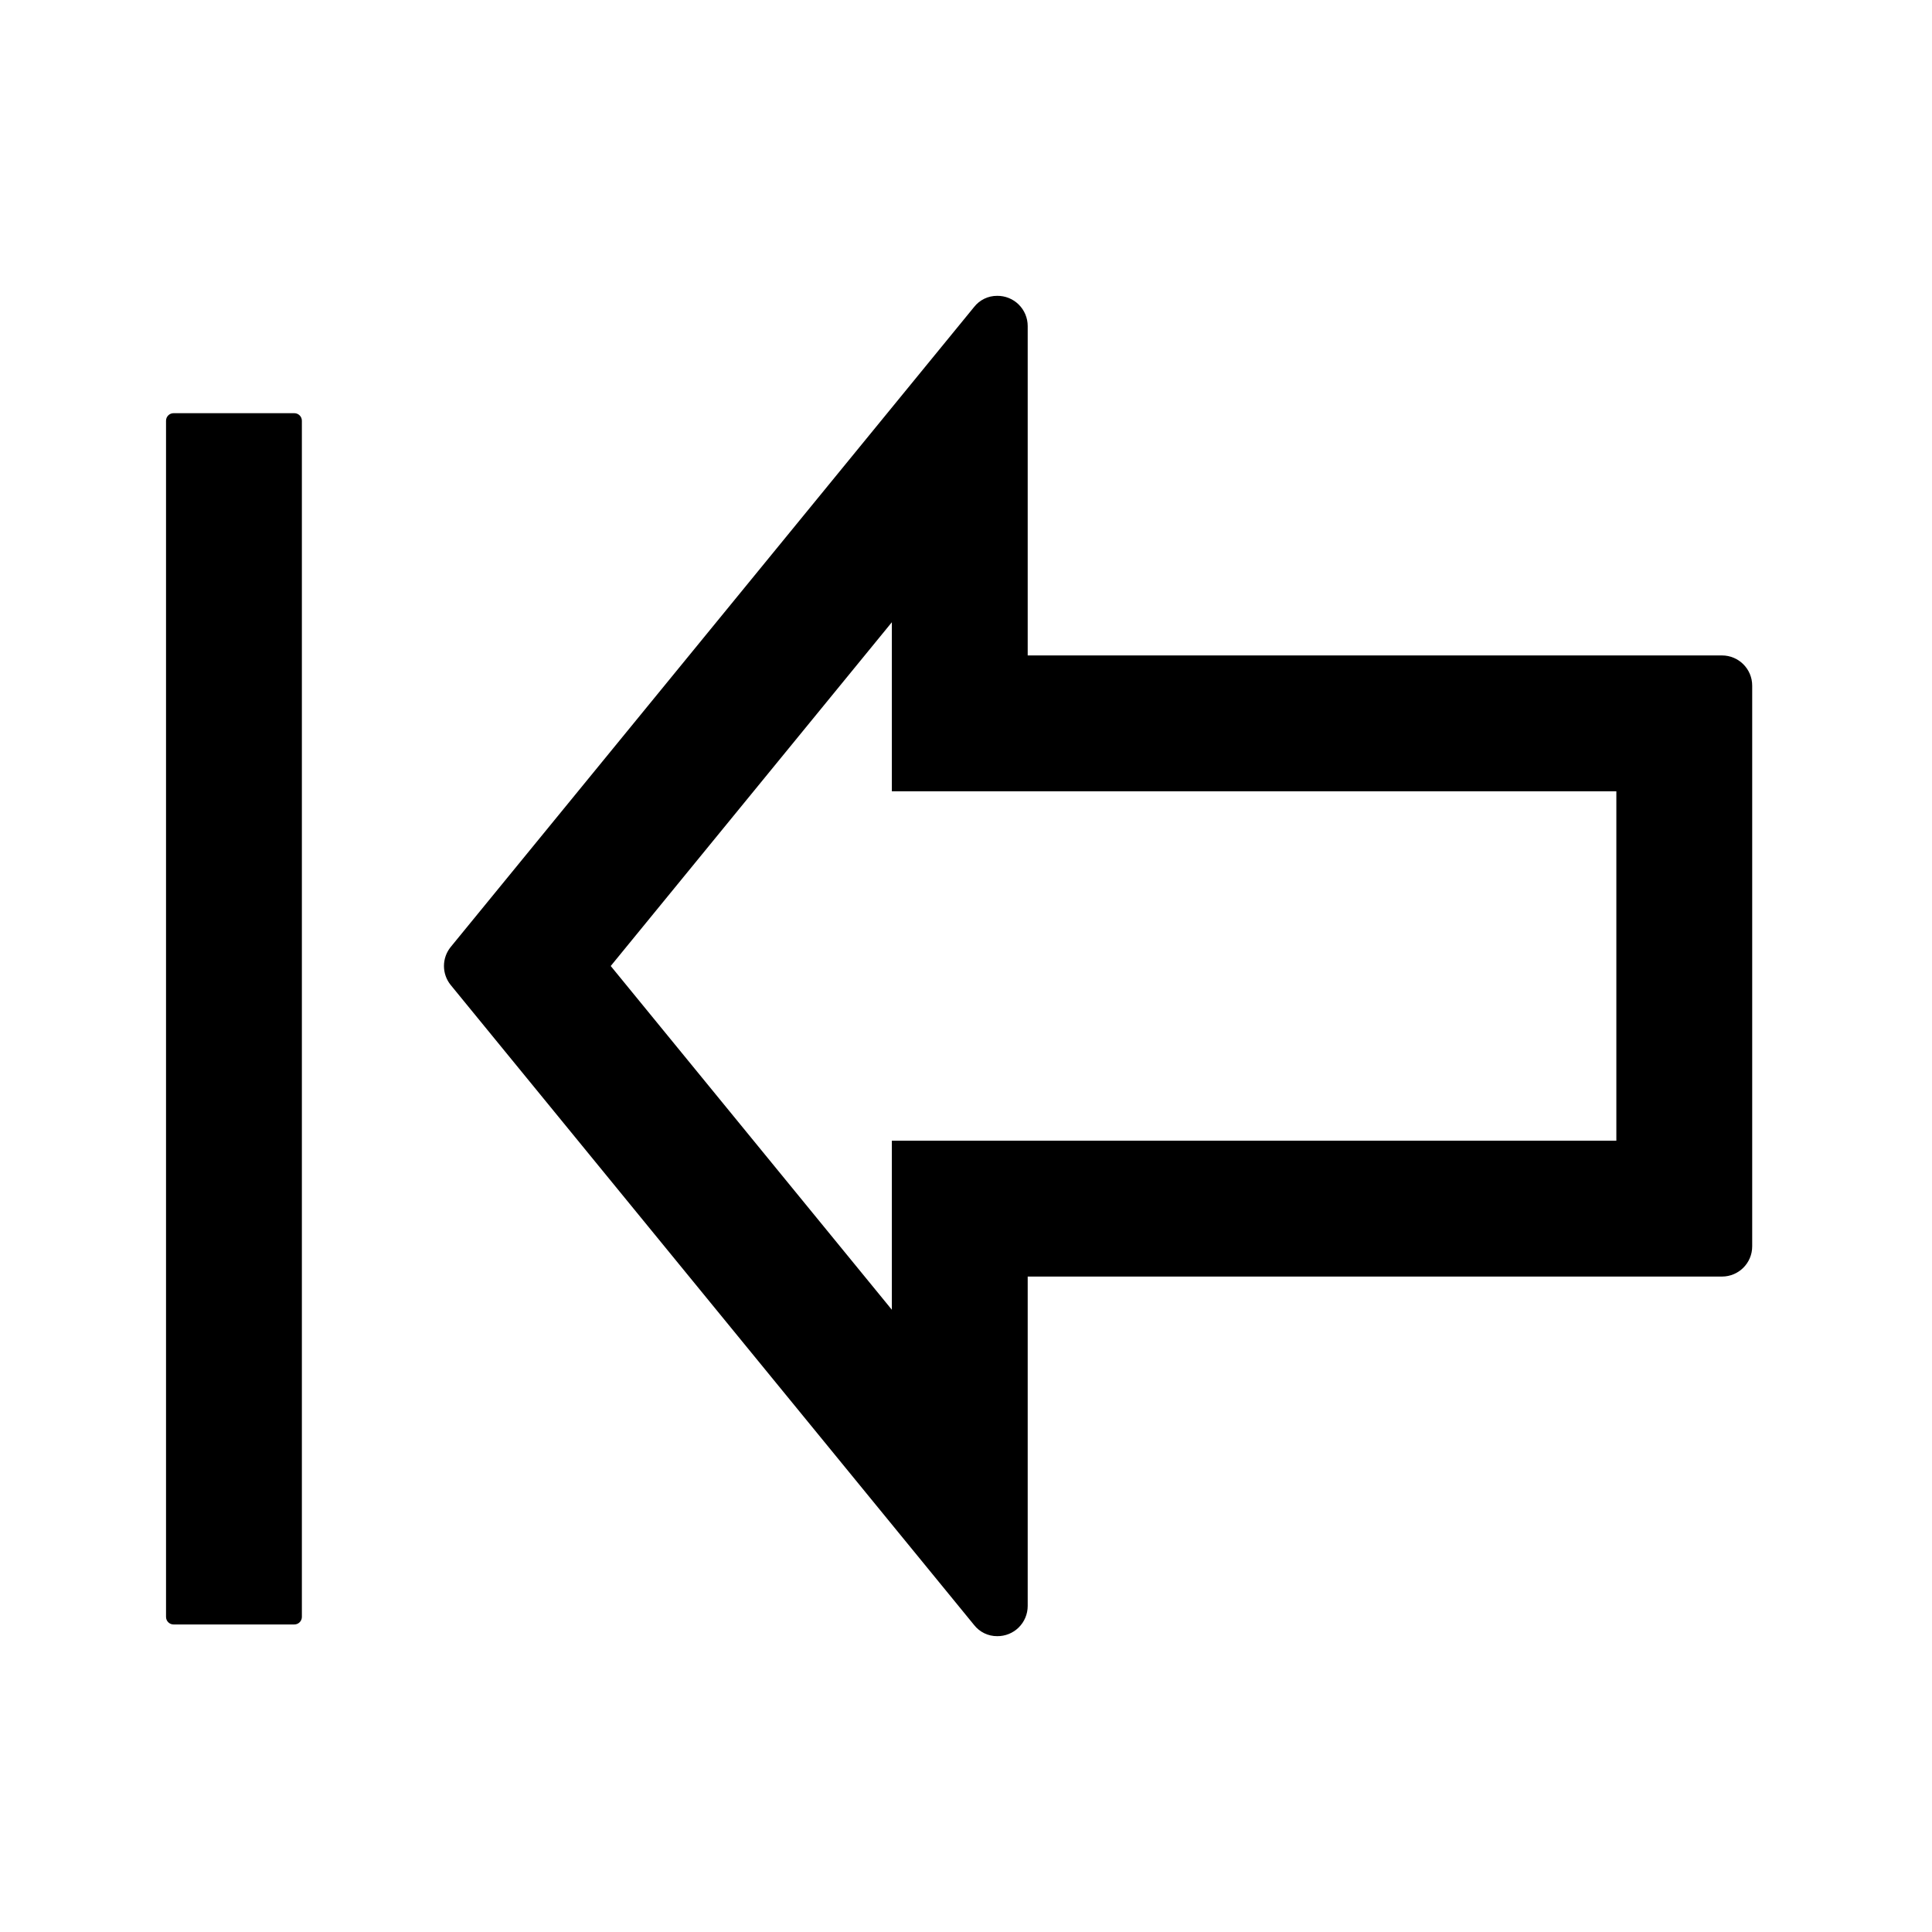
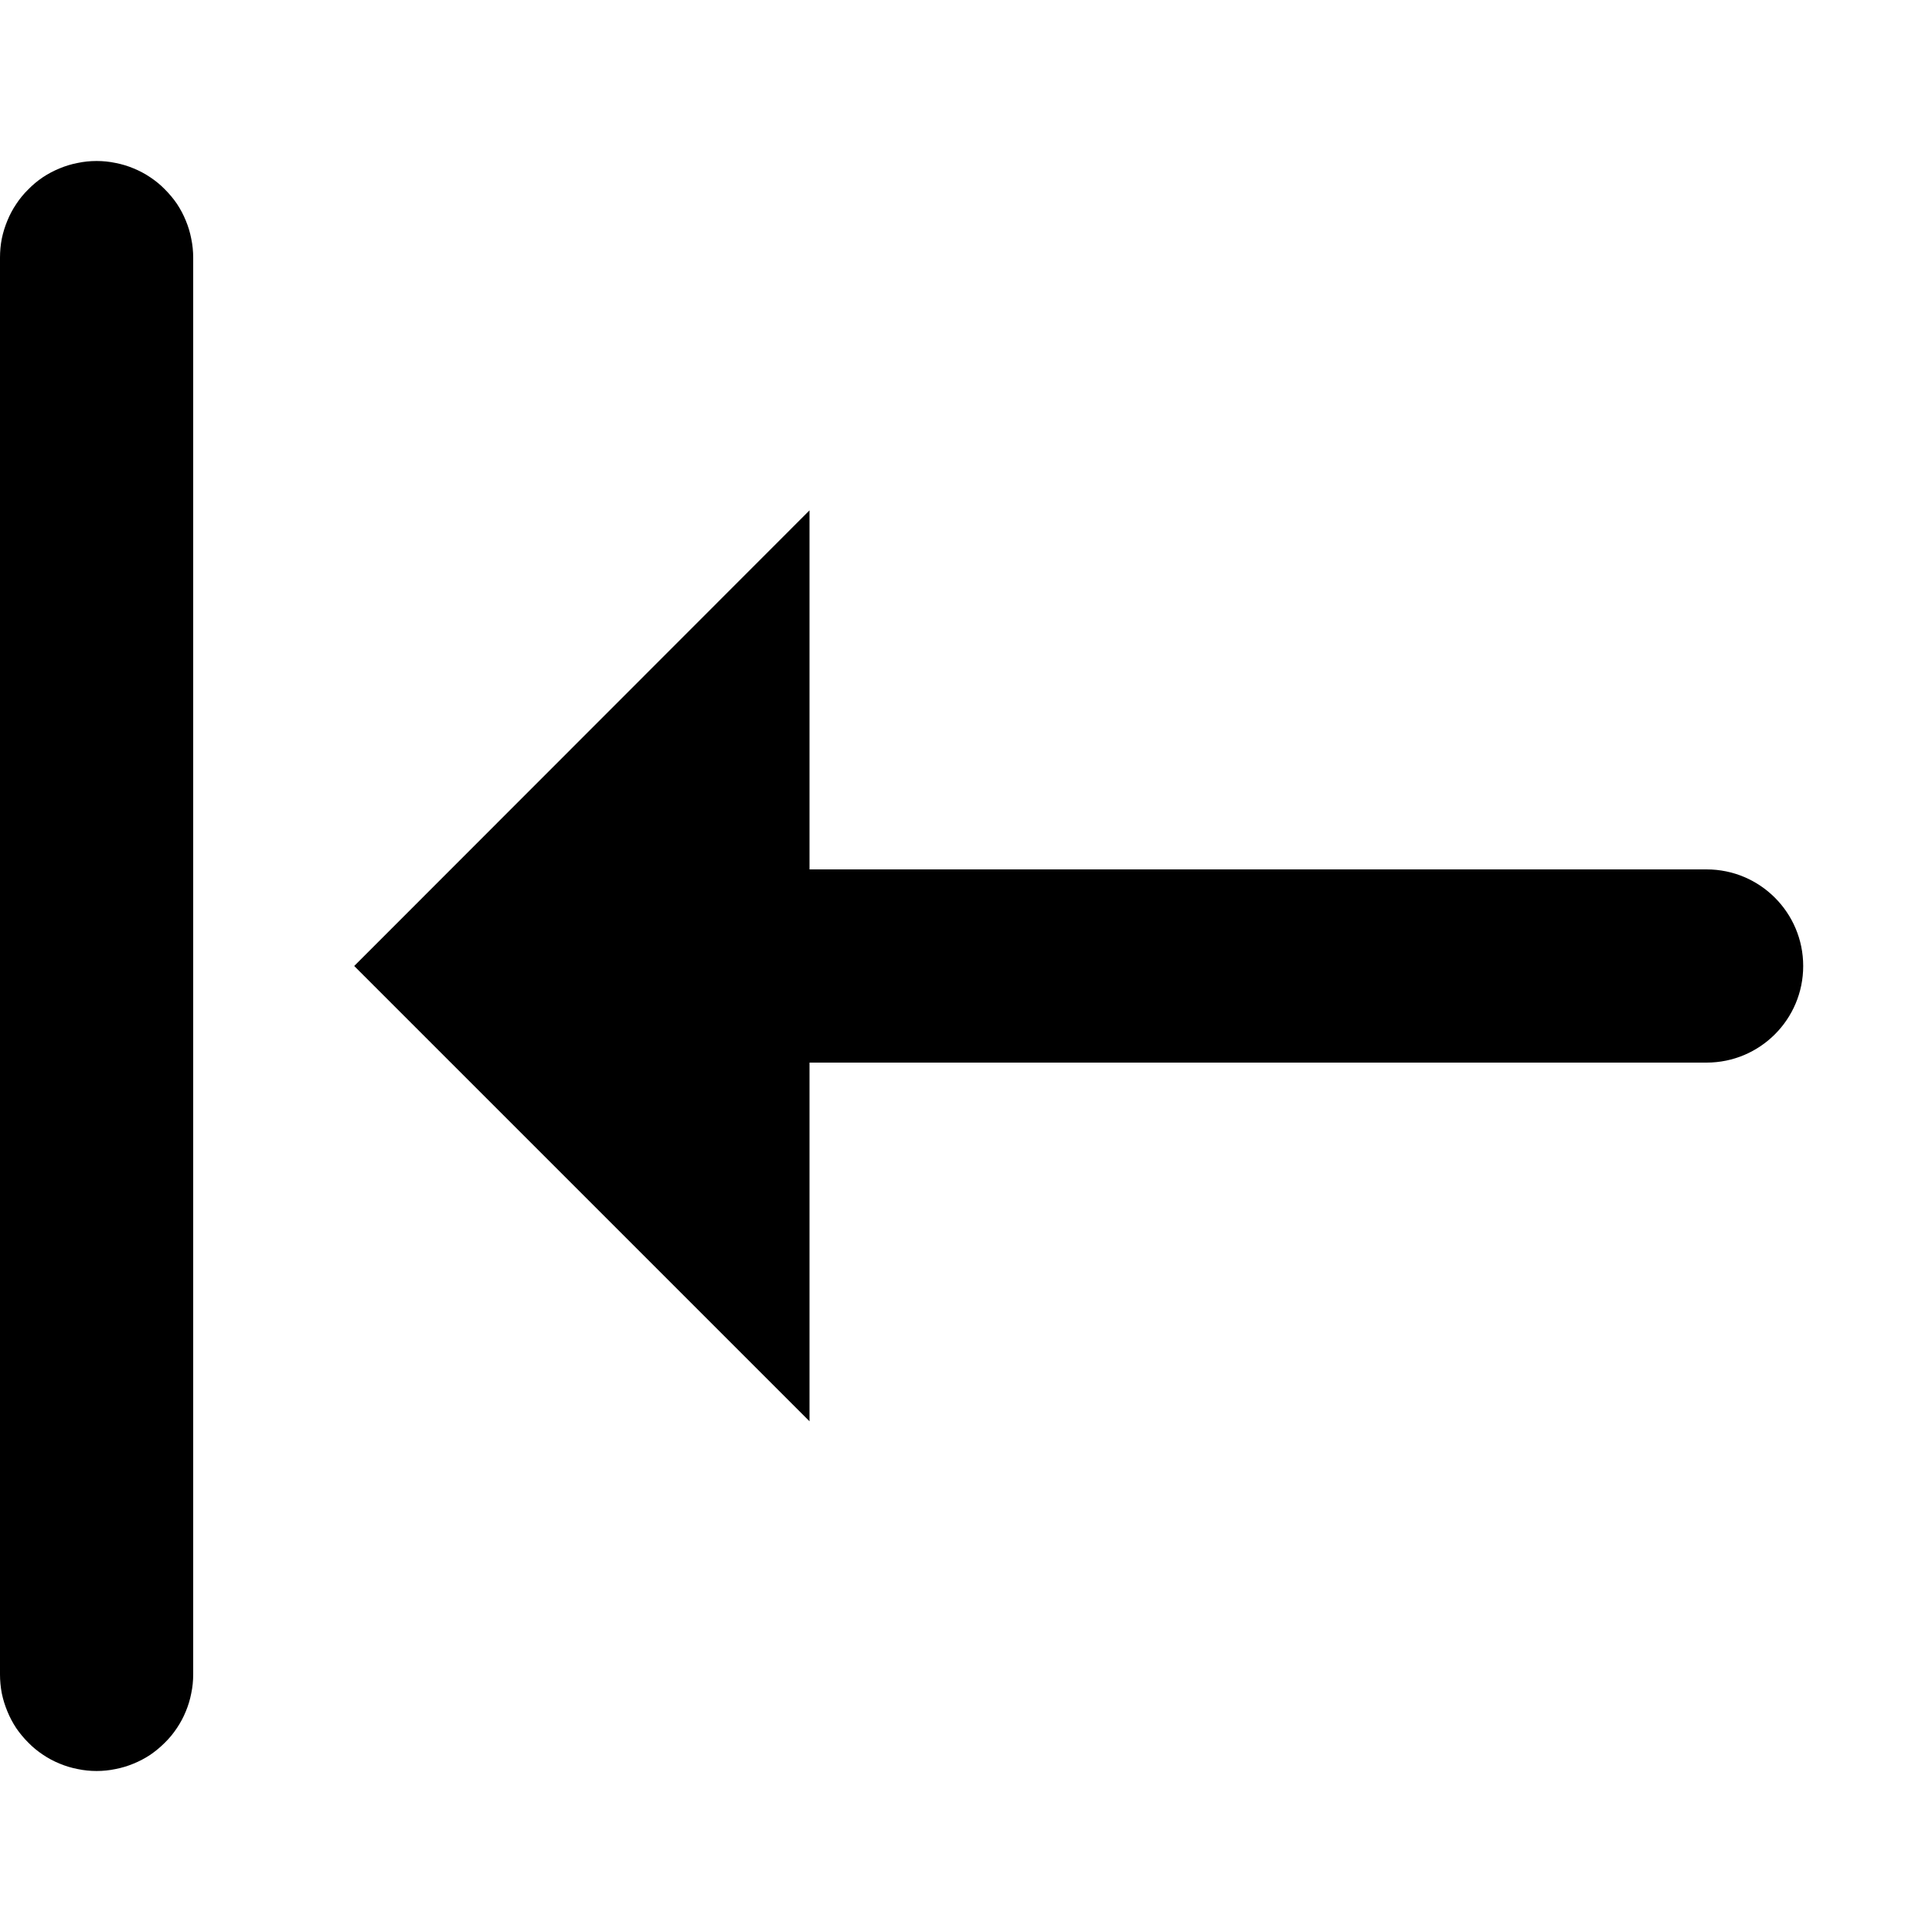
- <svg xmlns="http://www.w3.org/2000/svg" t="1676511927584" class="icon" viewBox="0 0 1024 1024" version="1.1" p-id="18731" width="200" height="200">
-   <path d="M156 219H92a4 4 0 0 0-4 4v634a4 4 0 0 0 4 4h64a4 4 0 0 0 4-4V223a4 4 0 0 0-4-4z m756.7 128.4h-368V172.8a16 16 0 0 0-16.2-16 15.4 15.4 0 0 0-12.2 5.9L238.9 501.9a16 16 0 0 0 0 20.2l277.4 339.2a15.4 15.4 0 0 0 12.2 5.9 16 16 0 0 0 16.2-16V676.6h368a16 16 0 0 0 16-16V363.4a16 16 0 0 0-16-16z m-56 257.2h-384v89.6L323.7 512l149-182.2v89.6h384z" p-id="18732" />
+ <svg xmlns="http://www.w3.org/2000/svg" t="1792478634134" class="icon" viewBox="0 0 1024 1024" version="1.1" p-id="12057" width="200" height="200">
+   <path d="M102.4 136.533v750.934q0 5.12-1.024 9.984-0.939 4.949-2.901 9.642-1.878 4.608-4.694 8.79-2.816 4.266-6.4 7.765-3.584 3.584-7.68 6.4-4.266 2.816-8.874 4.693-4.694 1.963-9.643 2.902-4.864 1.024-9.984 1.024t-9.984-1.024q-4.95-0.939-9.643-2.902-4.608-1.877-8.789-4.693-4.267-2.816-7.765-6.4-3.584-3.584-6.4-7.68-2.816-4.267-4.694-8.875Q1.963 902.4 0.94 897.451 0 892.5 0 887.467V136.533q0-5.12 0.939-9.984 1.024-4.949 2.986-9.642 1.878-4.608 4.694-8.79 2.816-4.266 6.4-7.765 3.498-3.584 7.68-6.4 4.266-2.816 8.874-4.693 4.694-1.963 9.643-2.902 4.864-1.024 9.984-1.024t9.984 1.024q4.95 0.939 9.643 2.902 4.608 1.877 8.789 4.693 4.267 2.816 7.765 6.4 3.584 3.584 6.4 7.68 2.816 4.267 4.694 8.875 1.962 4.693 2.901 9.642 1.024 4.95 1.024 9.984z m326.656 616.79L187.733 512l241.323-241.493V460.8h475.477a51.2 51.2 0 1 1 0 102.4H429.056v190.037z" p-id="12058" />
</svg>
